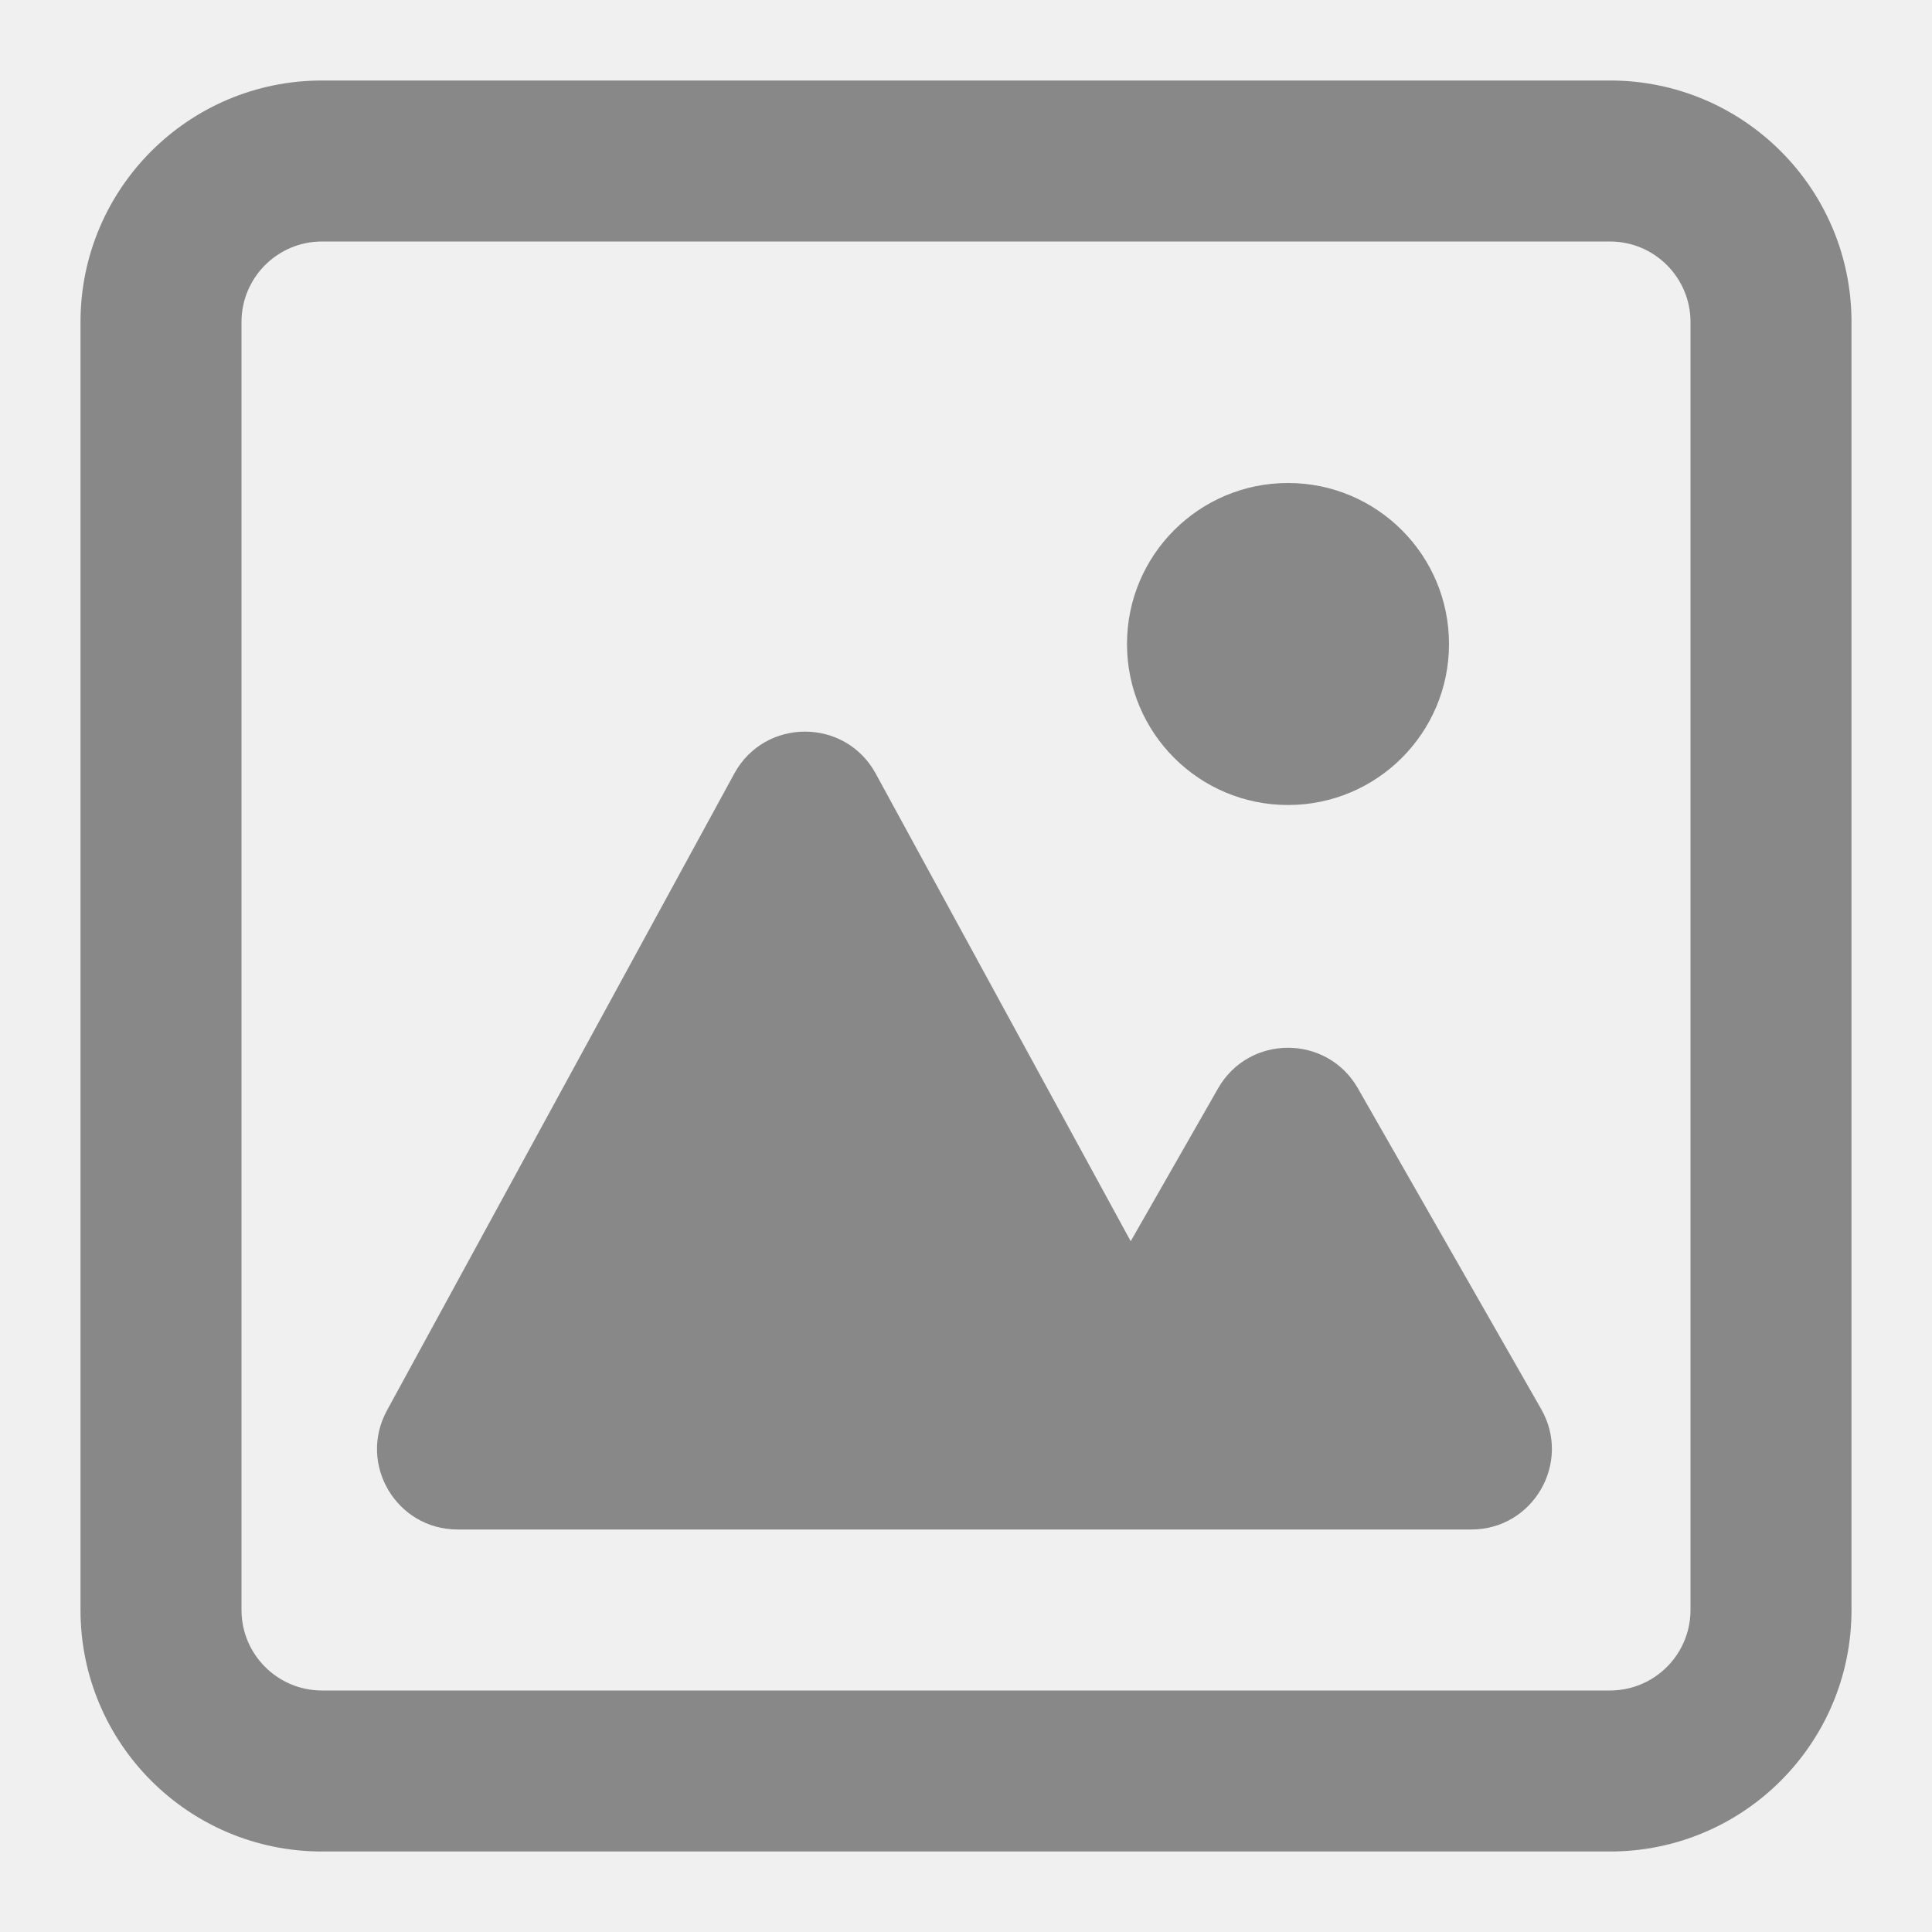
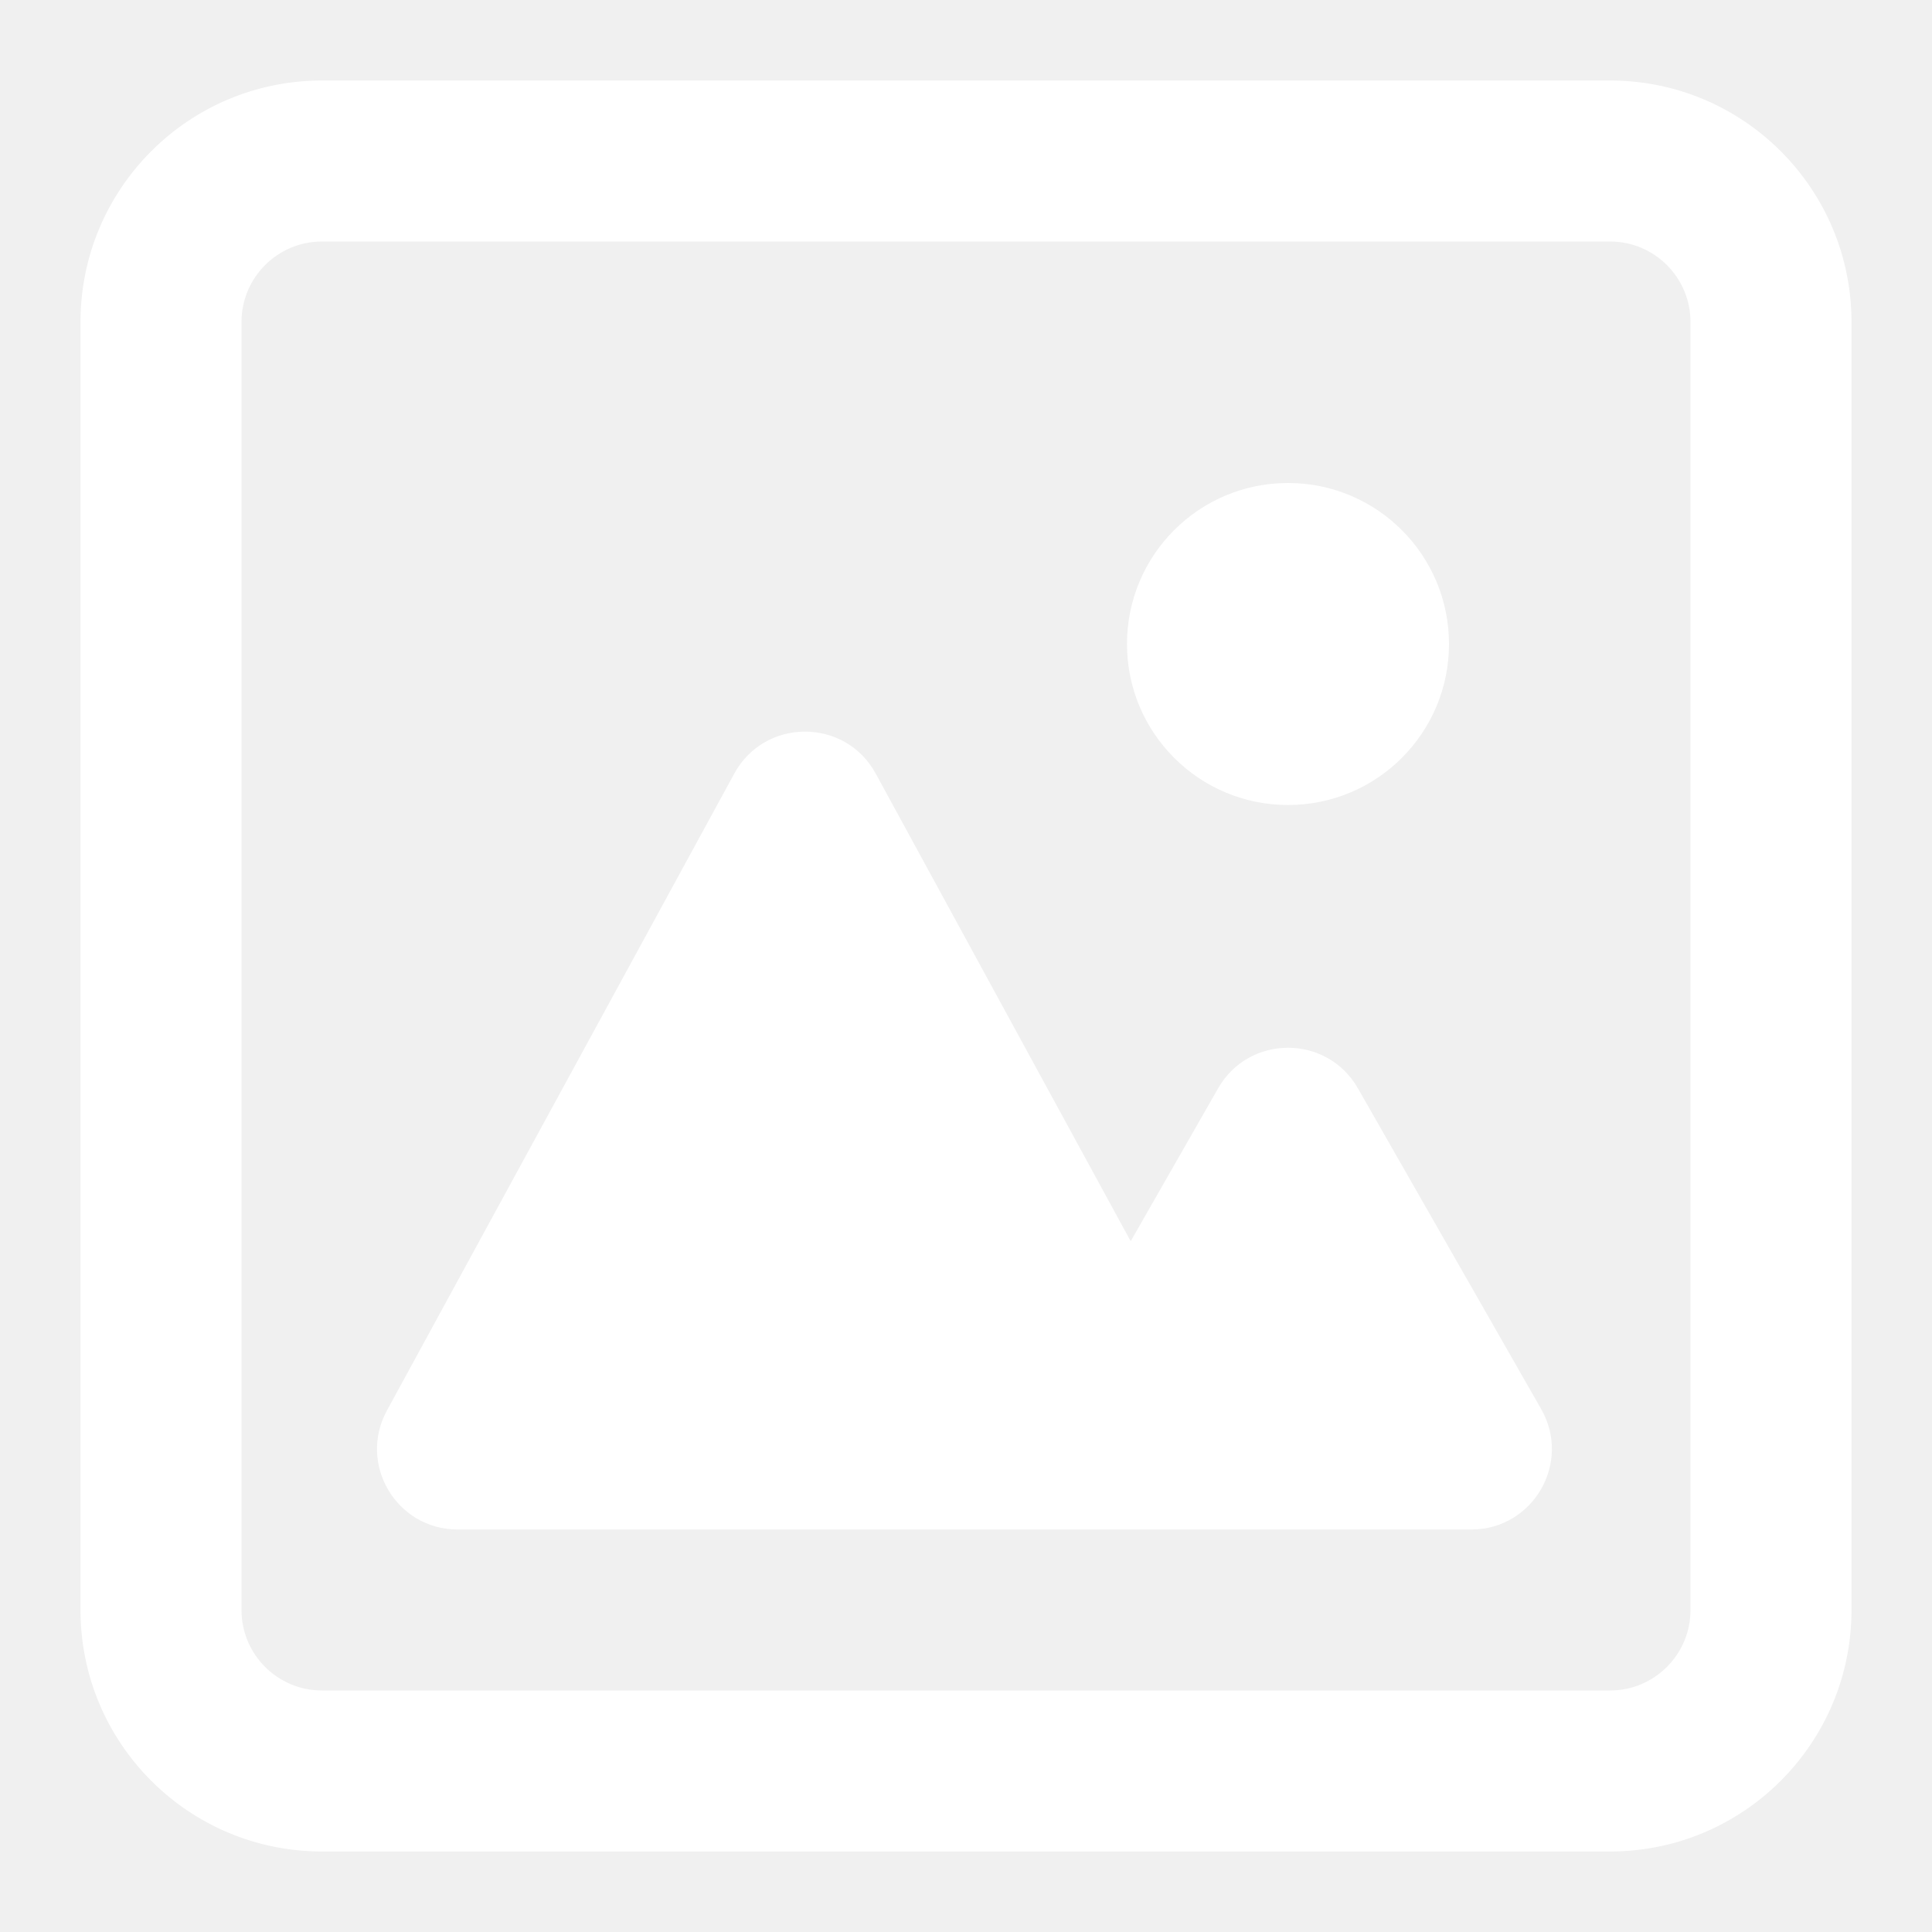
- <svg xmlns="http://www.w3.org/2000/svg" width="25" height="25" viewBox="0 0 24 24" fill="none">
-   <path fill-rule="evenodd" clip-rule="evenodd" d="M23 4C23 2.343 21.657 1 20 1H4C2.343 1 1 2.343 1 4V20C1 21.657 2.343 23 4 23H20C21.657 23 23 21.657 23 20V4ZM21 4C21 3.448 20.552 3 20 3H4C3.448 3 3 3.448 3 4V20C3 20.552 3.448 21 4 21H20C20.552 21 21 20.552 21 20V4Z" fill="#888888" />
-   <path d="M4.807 17.521L9.122 9.609C9.501 8.915 10.499 8.915 10.878 9.609L14.046 15.419L15.132 13.519C15.516 12.848 16.484 12.848 16.868 13.519L19.145 17.504C19.526 18.171 19.045 19 18.277 19H5.685C4.925 19 4.443 18.188 4.807 17.521Z" fill="#888888" />
-   <path d="M18 8C18 9.105 17.105 10 16 10C14.895 10 14 9.105 14 8C14 6.895 14.895 6 16 6C17.105 6 18 6.895 18 8Z" fill="#888888" />
+ <svg xmlns="http://www.w3.org/2000/svg" width="16" height="16" viewBox="0 0 24 24" fill="none">
+   <path fill-rule="evenodd" clip-rule="evenodd" d="M23 4C23 2.343 21.657 1 20 1H4C2.343 1 1 2.343 1 4V20C1 21.657 2.343 23 4 23H20C21.657 23 23 21.657 23 20V4ZM21 4C21 3.448 20.552 3 20 3H4C3.448 3 3 3.448 3 4V20C3 20.552 3.448 21 4 21H20C20.552 21 21 20.552 21 20V4Z" fill="#FFFFFF" />
+   <path d="M4.807 17.521L9.122 9.609C9.501 8.915 10.499 8.915 10.878 9.609L14.046 15.419L15.132 13.519C15.516 12.848 16.484 12.848 16.868 13.519L19.145 17.504C19.526 18.171 19.045 19 18.277 19H5.685C4.925 19 4.443 18.188 4.807 17.521Z" fill="#FFFFFF" />
+   <path d="M18 8C18 9.105 17.105 10 16 10C14.895 10 14 9.105 14 8C14 6.895 14.895 6 16 6C17.105 6 18 6.895 18 8Z" fill="#FFFFFF" />
</svg>
